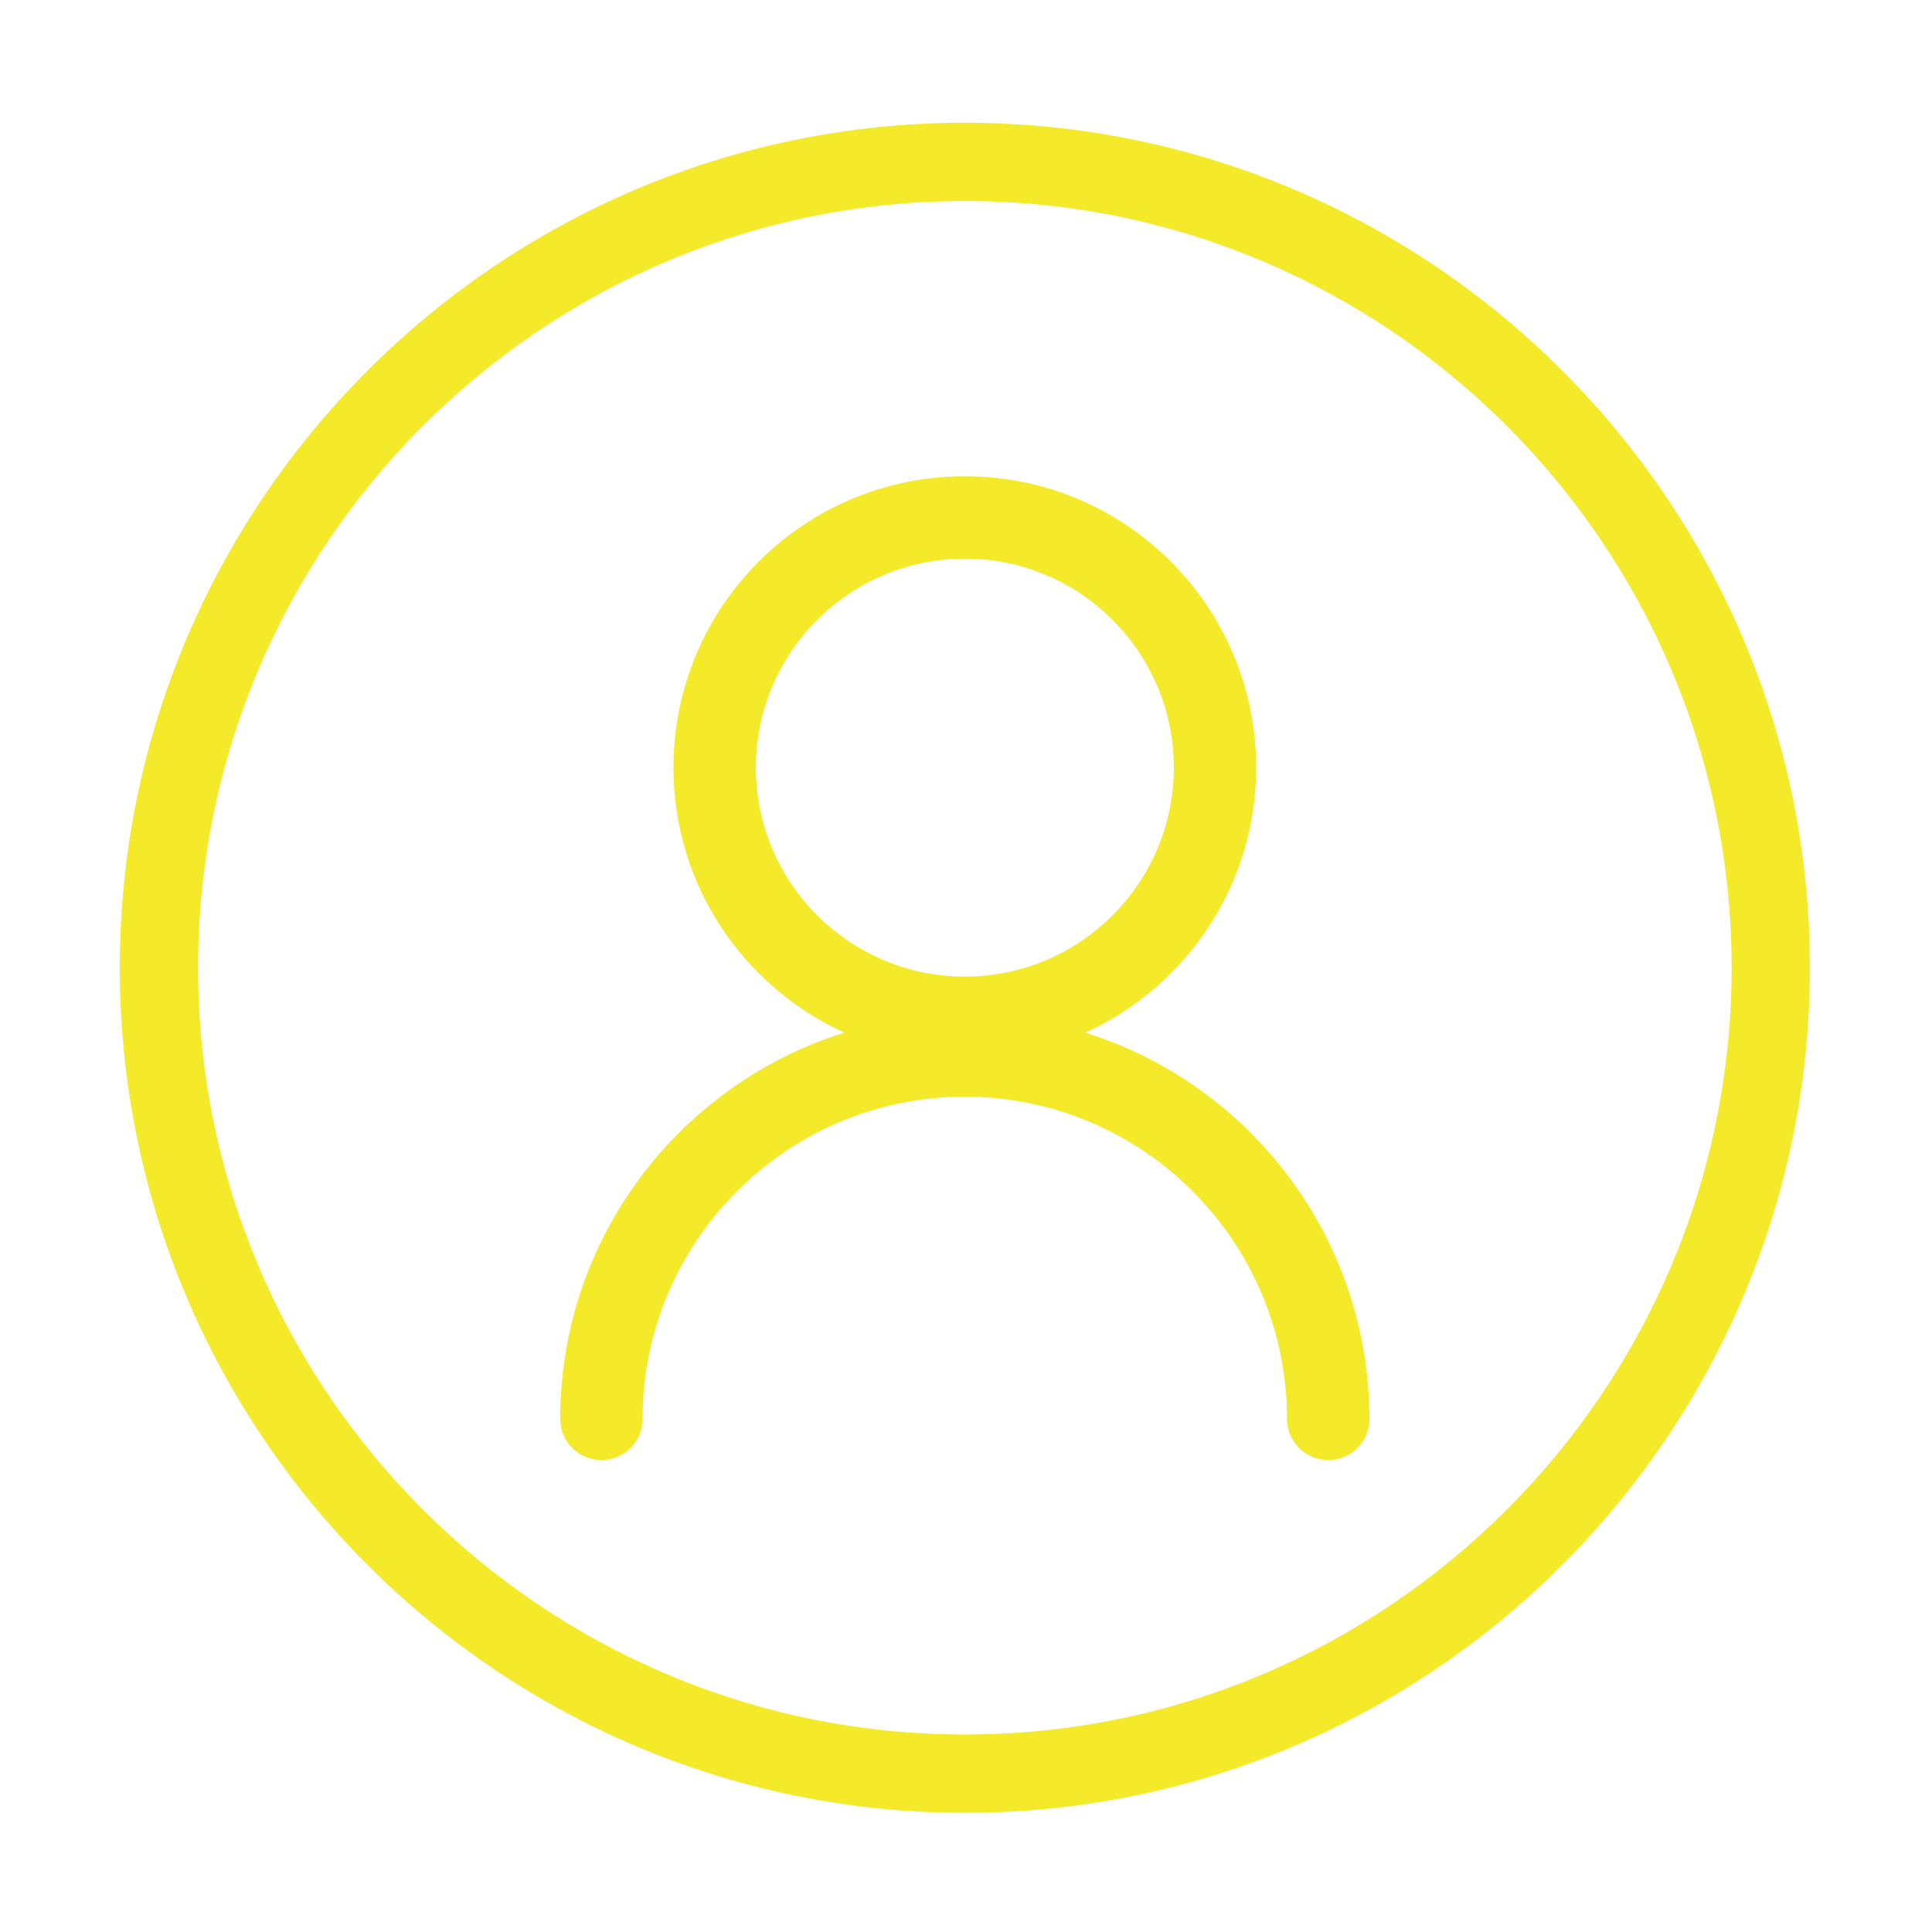
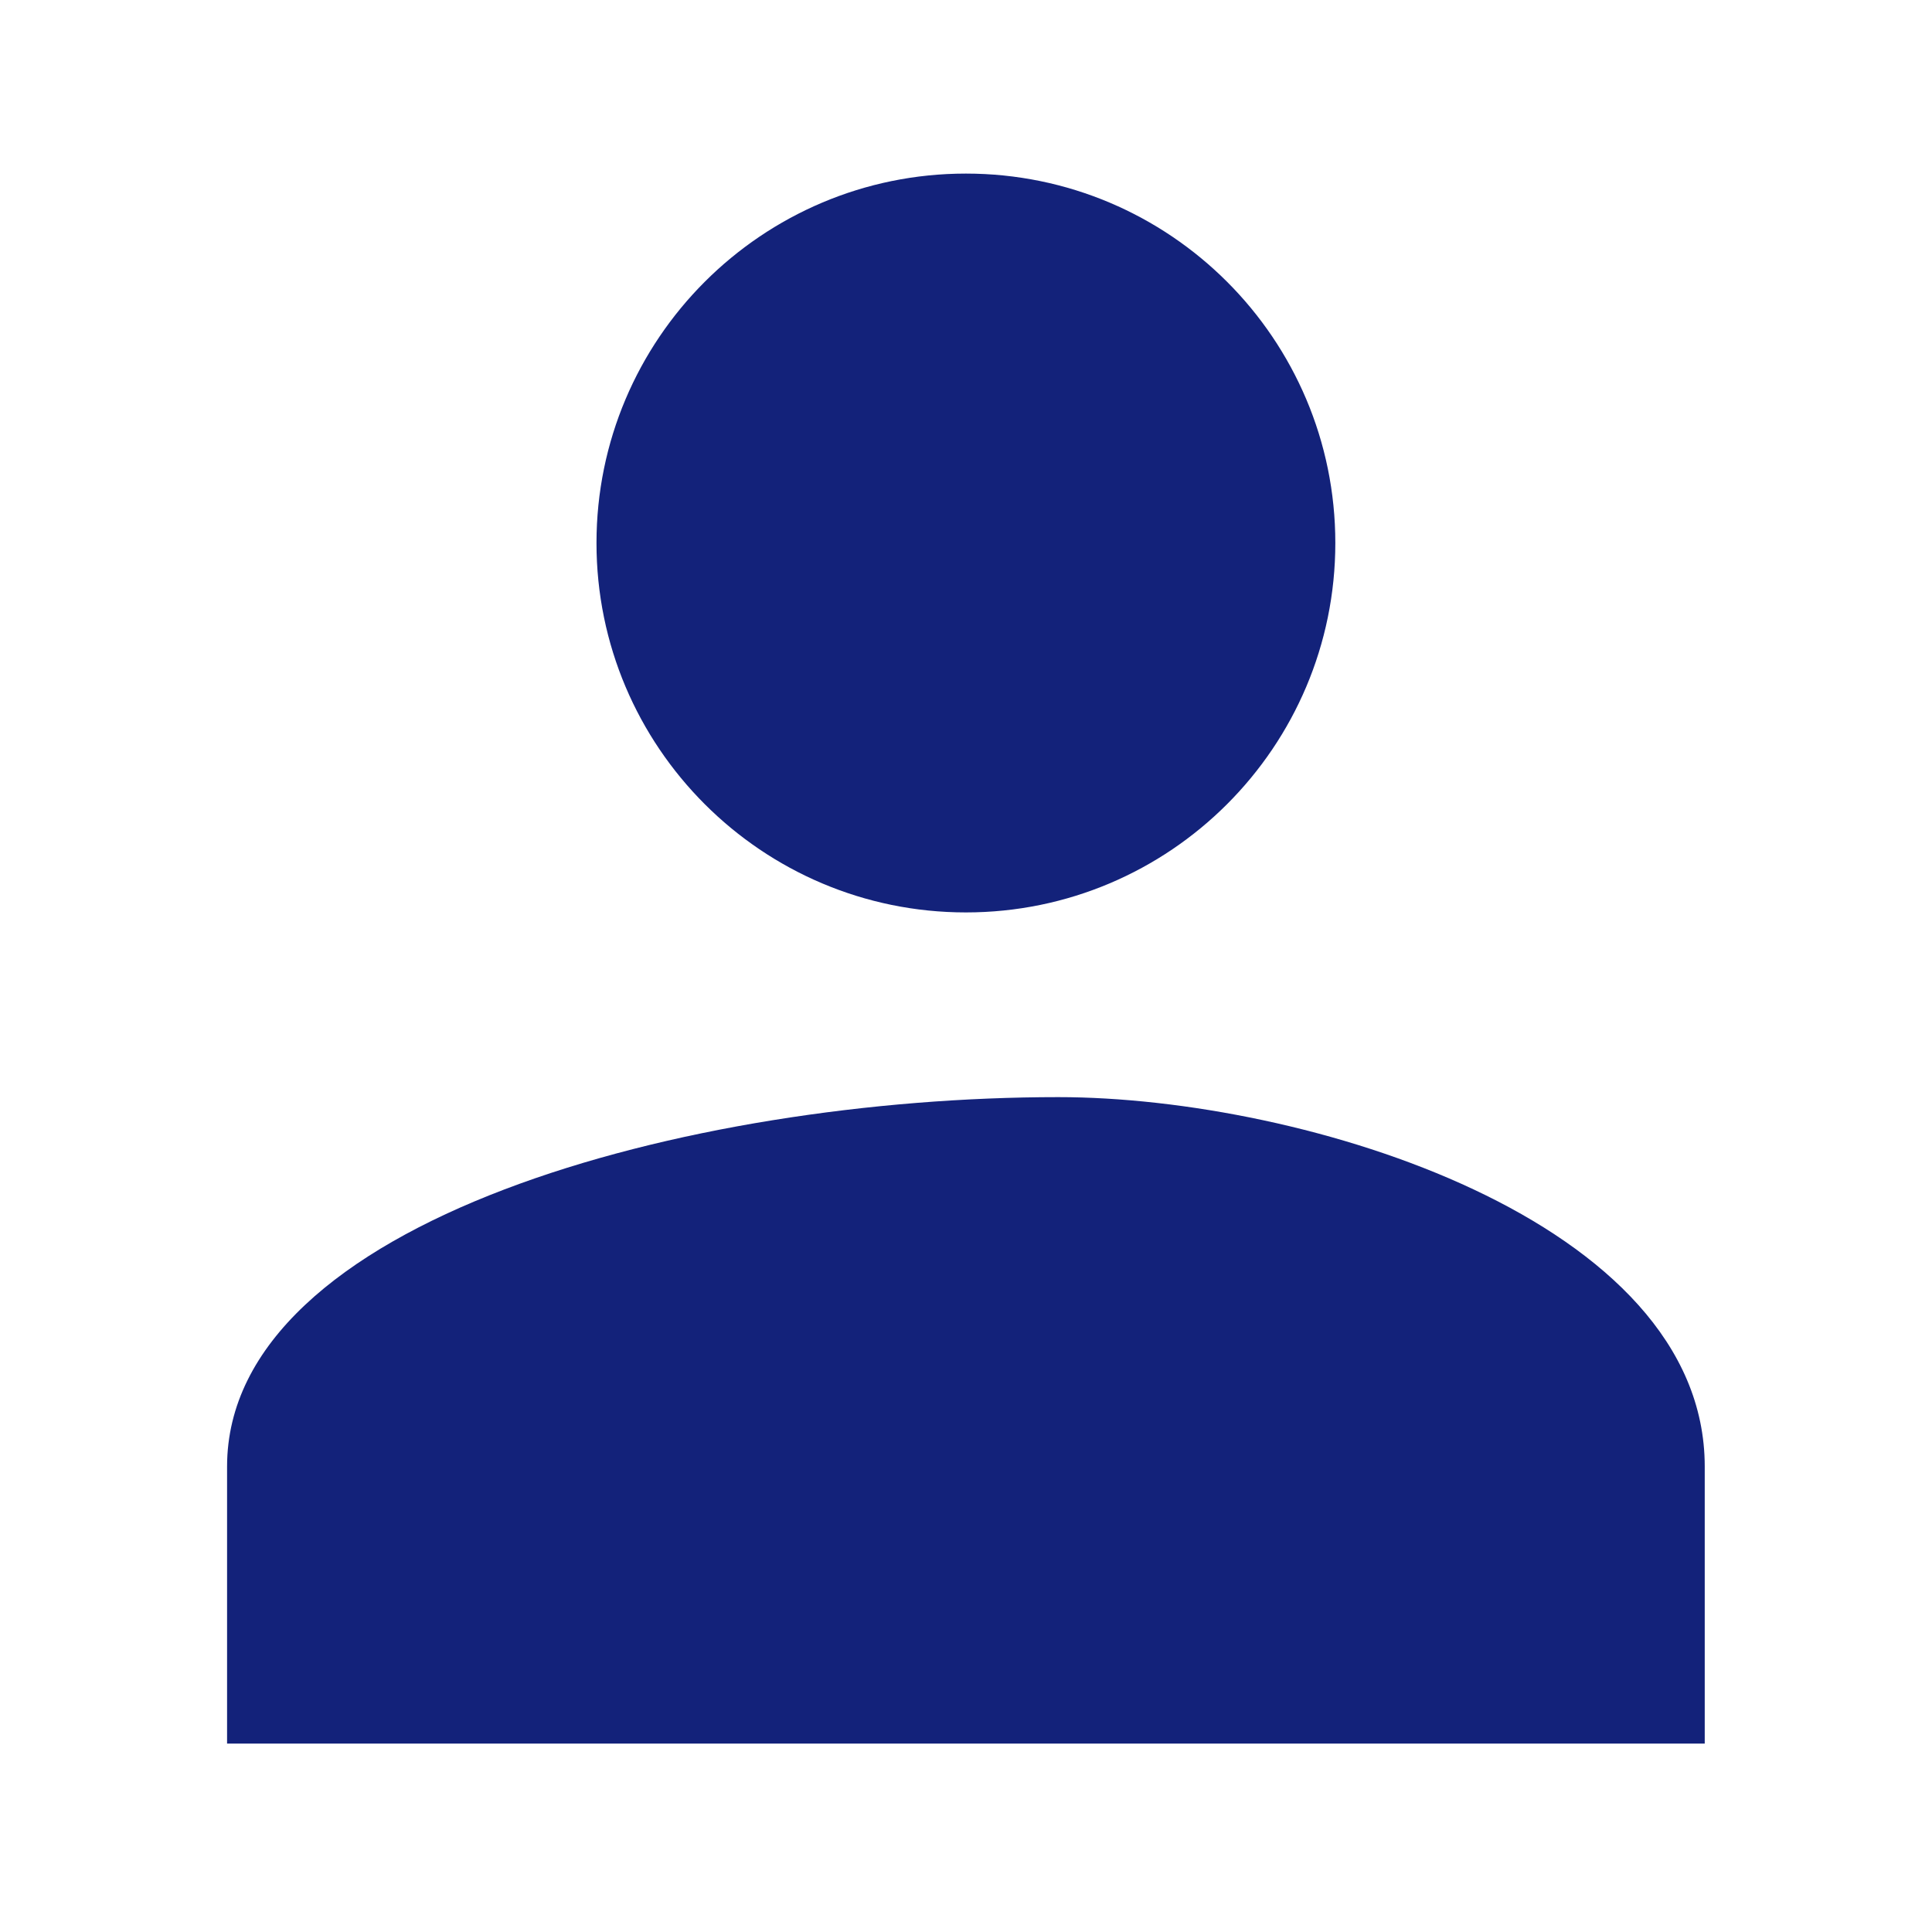
- <svg xmlns="http://www.w3.org/2000/svg" t="1525014868613" class="icon" style="" viewBox="0 0 1024 1024" version="1.1" p-id="1939" width="200" height="200">
+ <svg xmlns="http://www.w3.org/2000/svg" t="1525053378064" class="icon" style="" viewBox="0 0 1024 1024" version="1.1" p-id="1946" width="200" height="200">
  <defs>
    <style type="text/css" />
  </defs>
-   <path d="M575.215 547.318c53.367-24.316 90.562-78.011 90.562-140.522 0-85.257-69.149-154.383-154.406-154.383-85.299 0-154.427 69.126-154.427 154.383 0 62.49 37.172 116.185 90.562 140.522-87.156 27.24-150.586 108.698-150.586 204.715 0 12.071 9.779 21.827 21.827 21.827s21.827-9.756 21.827-21.827c0-94.161 76.613-170.774 170.776-170.774 94.184 0 170.797 76.613 170.797 170.774 0 12.071 9.756 21.827 21.827 21.827 12.07 0 21.827-9.756 21.827-21.827 0.021-95.994-63.43-177.475-150.586-204.715zM400.621 406.817c0-61.072 49.678-110.729 110.773-110.729 61.072 0 110.75 49.657 110.75 110.729 0 61.094-49.678 110.794-110.75 110.794-61.095 0-110.773-49.7-110.773-110.794z" p-id="1940" fill="#f4ea29" />
-   <path d="M511.371 960.81c-246.951 0-447.869-200.918-447.869-447.891 0-246.93 200.919-447.871 447.869-447.871 246.973 0 447.892 200.919 447.892 447.871 0 246.973-200.919 447.891-447.892 447.891z m0-854.269c-224.098 0-406.398 182.301-406.398 406.377s182.3 406.397 406.398 406.397c224.099 0 406.42-182.321 406.42-406.397S735.47 106.541 511.371 106.541z" p-id="1941" fill="#f4ea29" />
+   <path d="M511.95 483.601c108.105 0 195.798-87.767 195.798-195.798 0-108.081-87.693-195.798-195.798-195.798-108.081 0-195.798 87.718-195.798 195.798C316.151 395.834 403.869 483.601 511.95 483.601zM560.899 581.5c-195.798 0-440.546 65.347-440.546 195.798l0 146.849 783.191 0L903.545 777.298C903.546 646.847 691.447 581.5 560.899 581.5z" p-id="1947" fill="#13227a" />
</svg>
